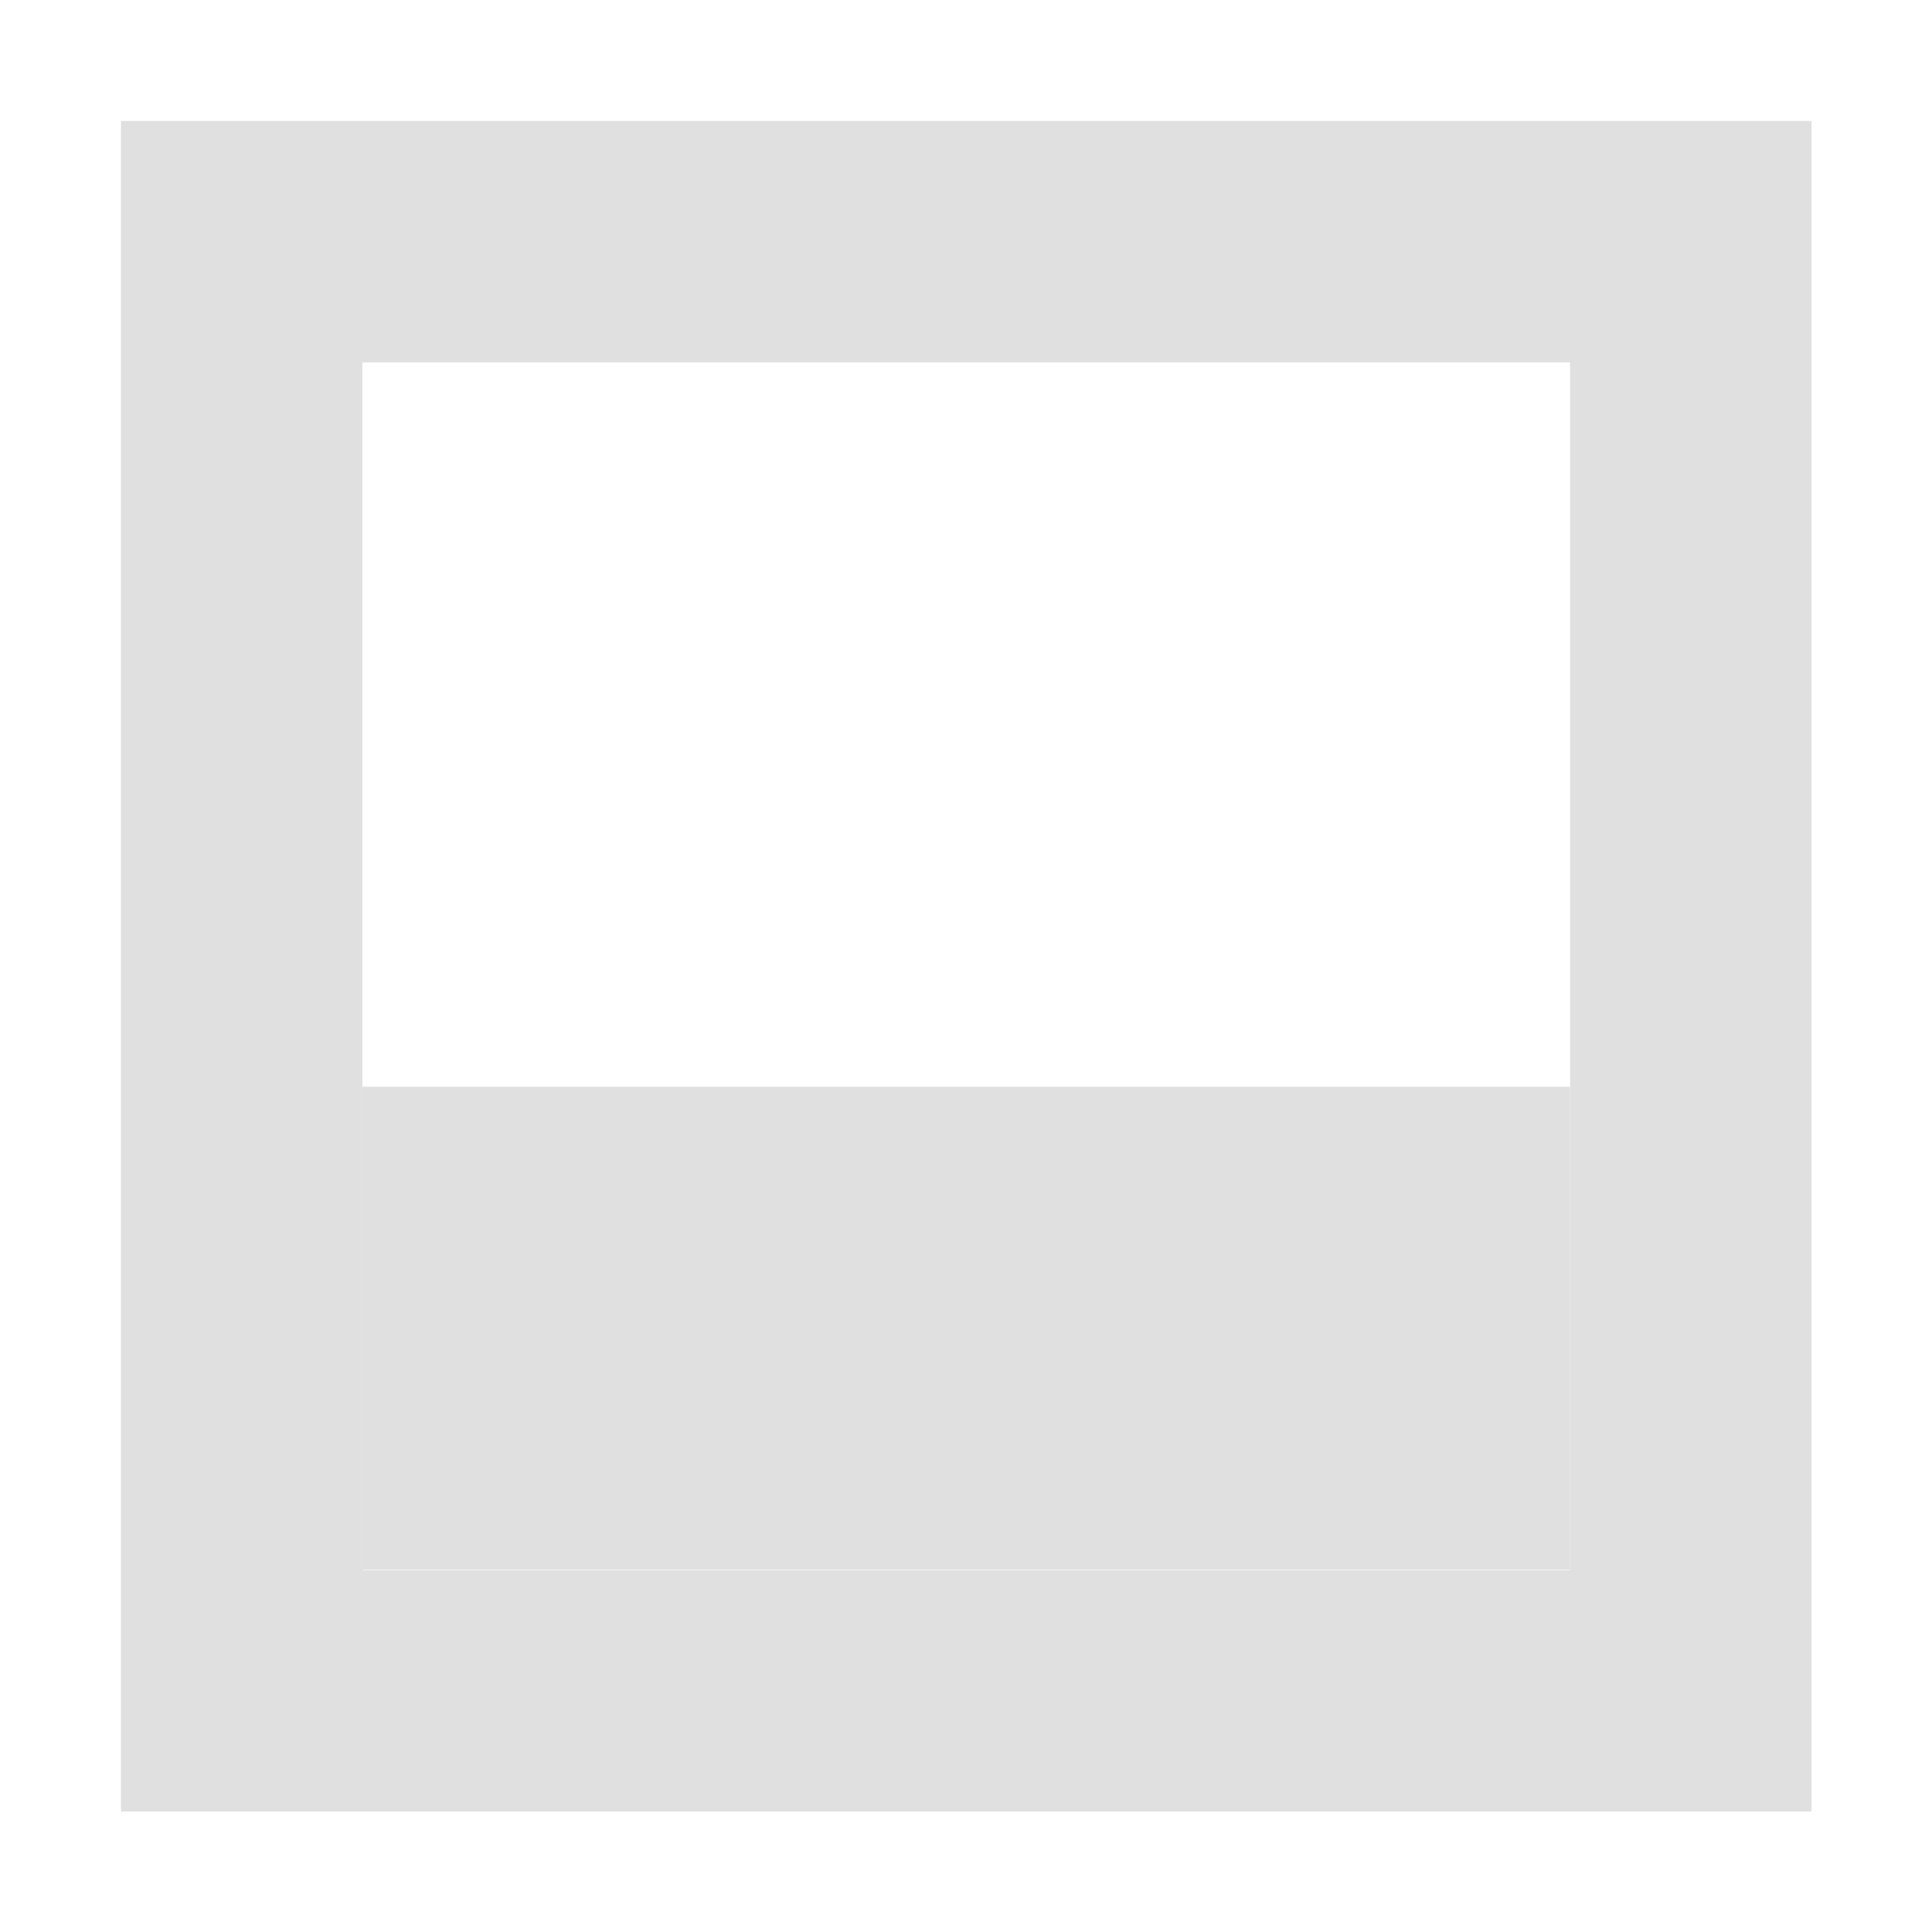
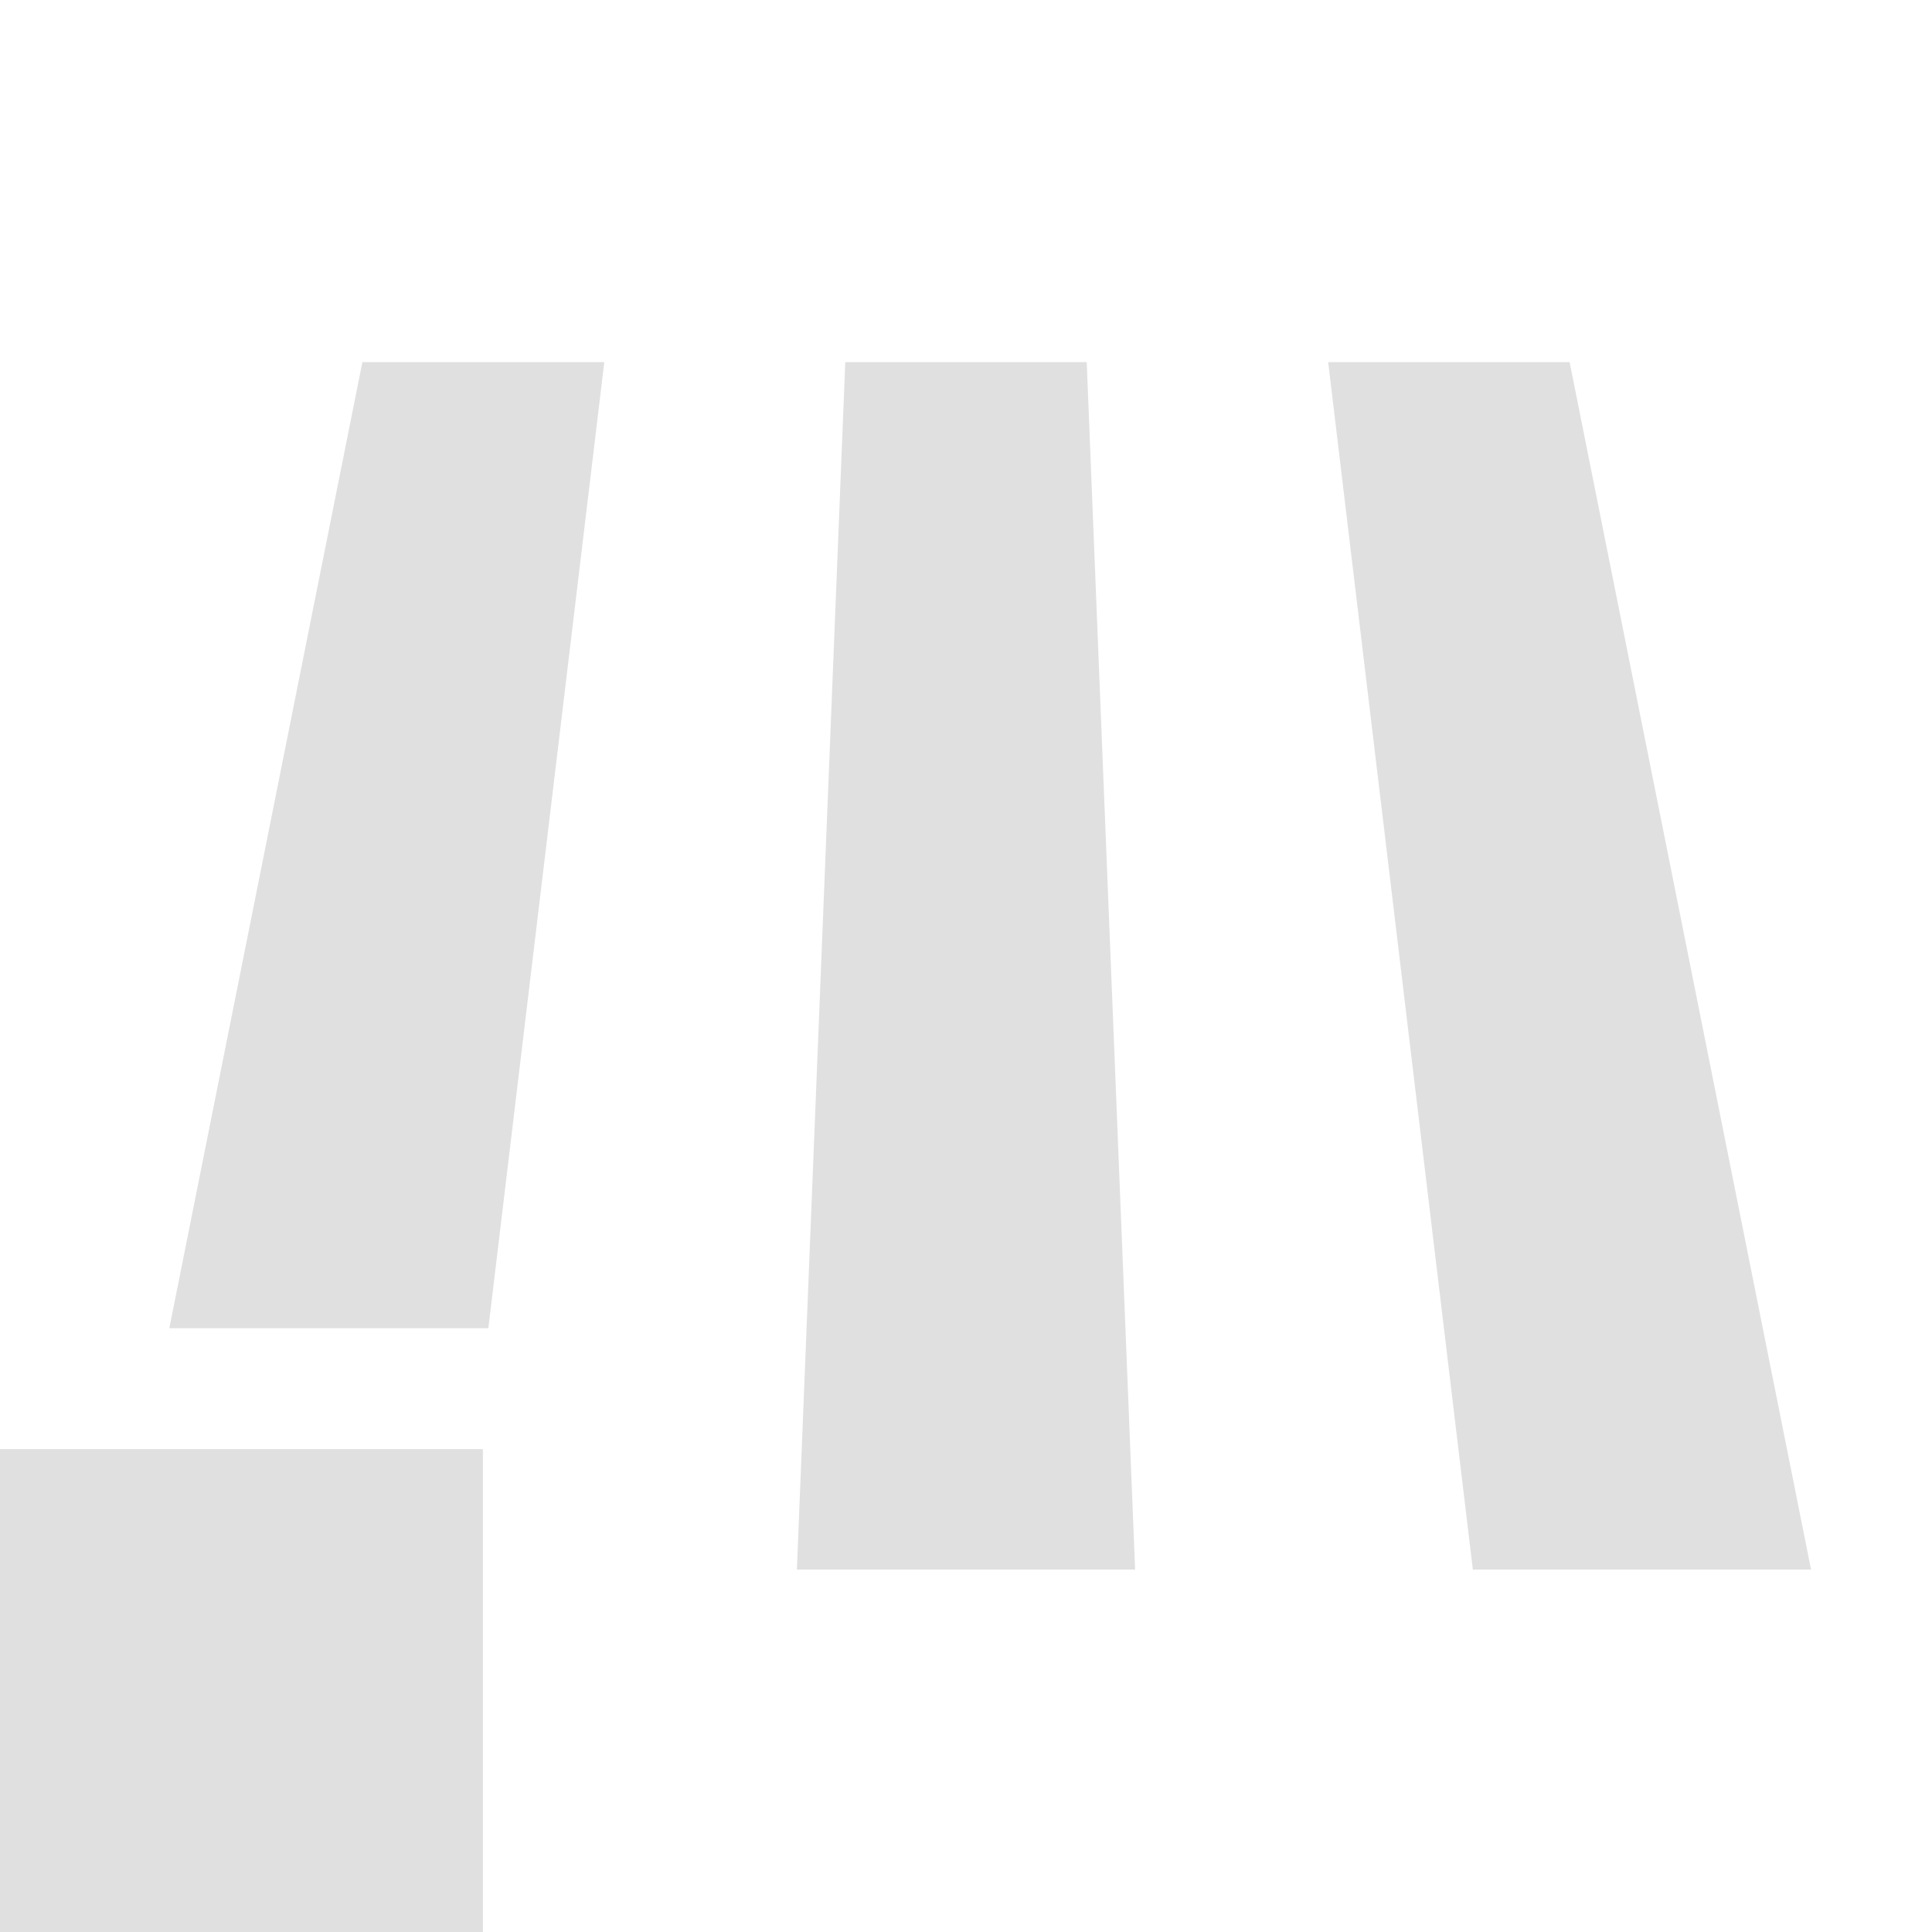
<svg xmlns="http://www.w3.org/2000/svg" height="16" viewBox="0 0 4.233 4.233" width="16">
  <g fill="#e0e0e0">
-     <path d="m.265.265h3.704v3.704h-3.704zm.529.529v2.646h2.646v-2.646z" fill-rule="evenodd" />
-     <path d="m.794 2.381h2.646v1.058h-2.646z" />
+     <path d="m.794 1.058-.423 1.905h.699l.254-1.905zm1.058 0-.106 2.381h.741l-.106-2.381zm1.058 0 .317 2.381h.741l-.529-2.381z" transform="matrix(1 0 0 1.111111 0 -.382176)" />
+     <path d="m0 3.175h1.058v1.058h-1.058z" />
  </g>
</svg>
